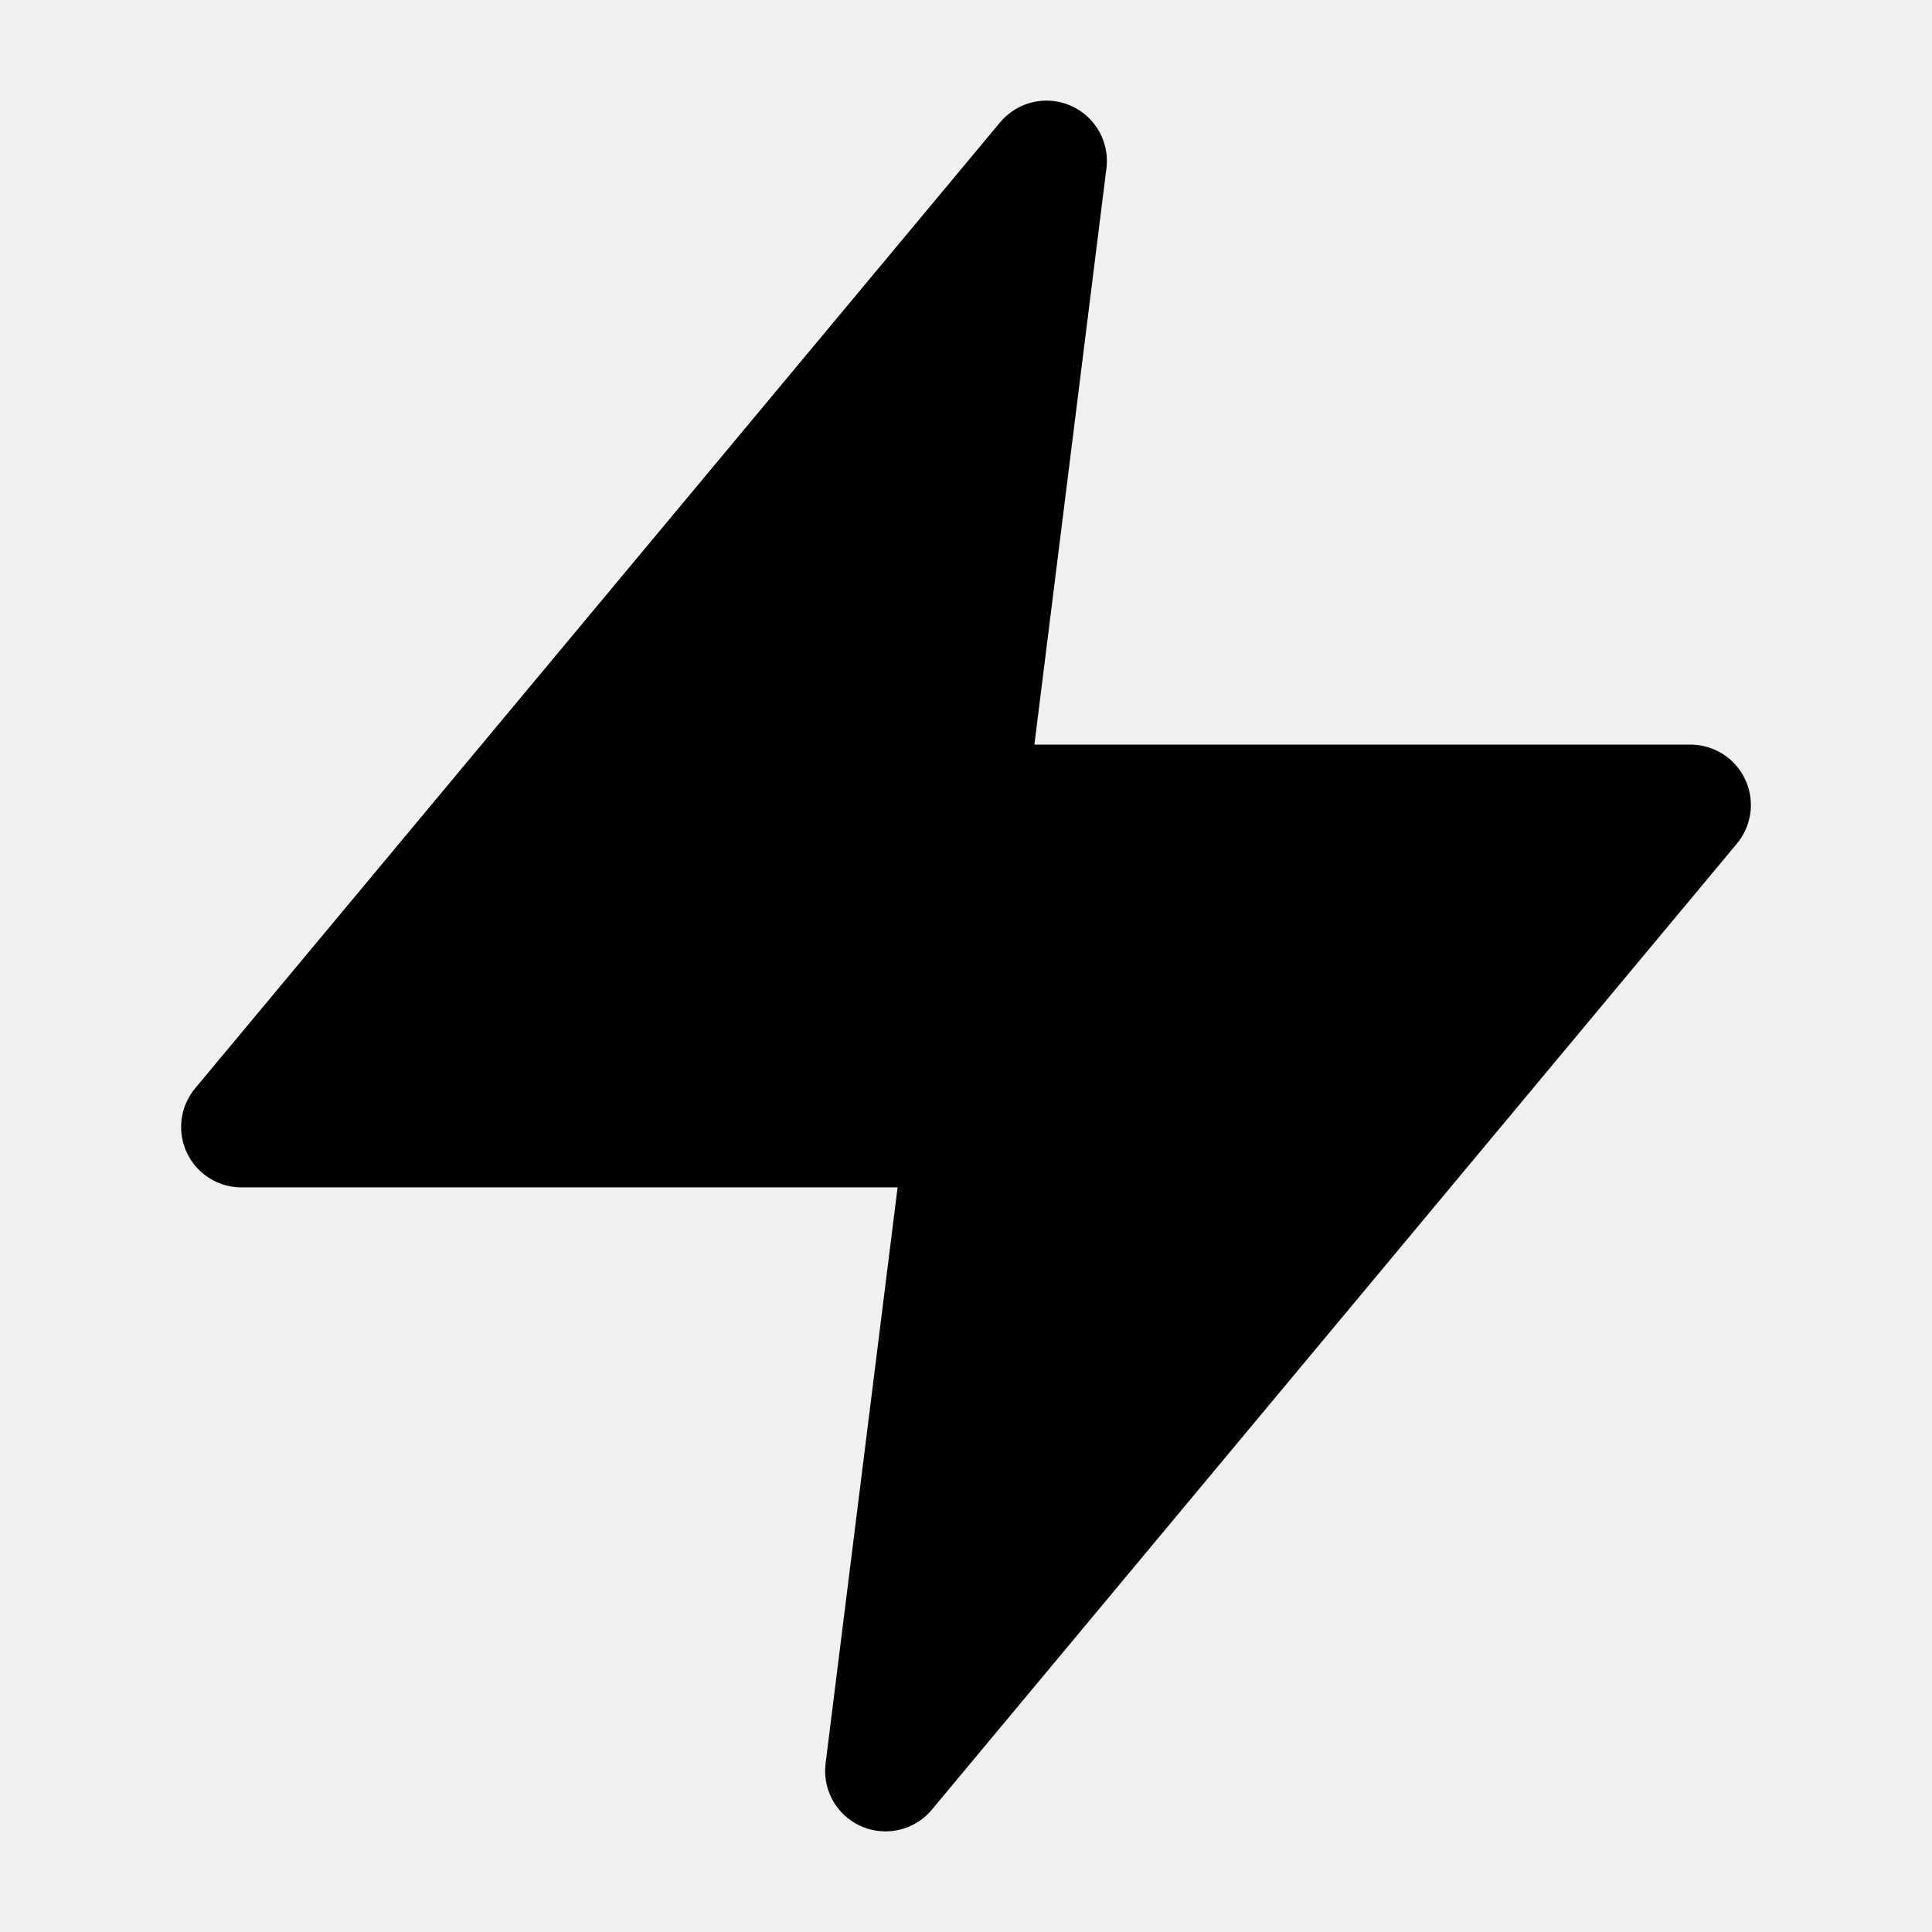
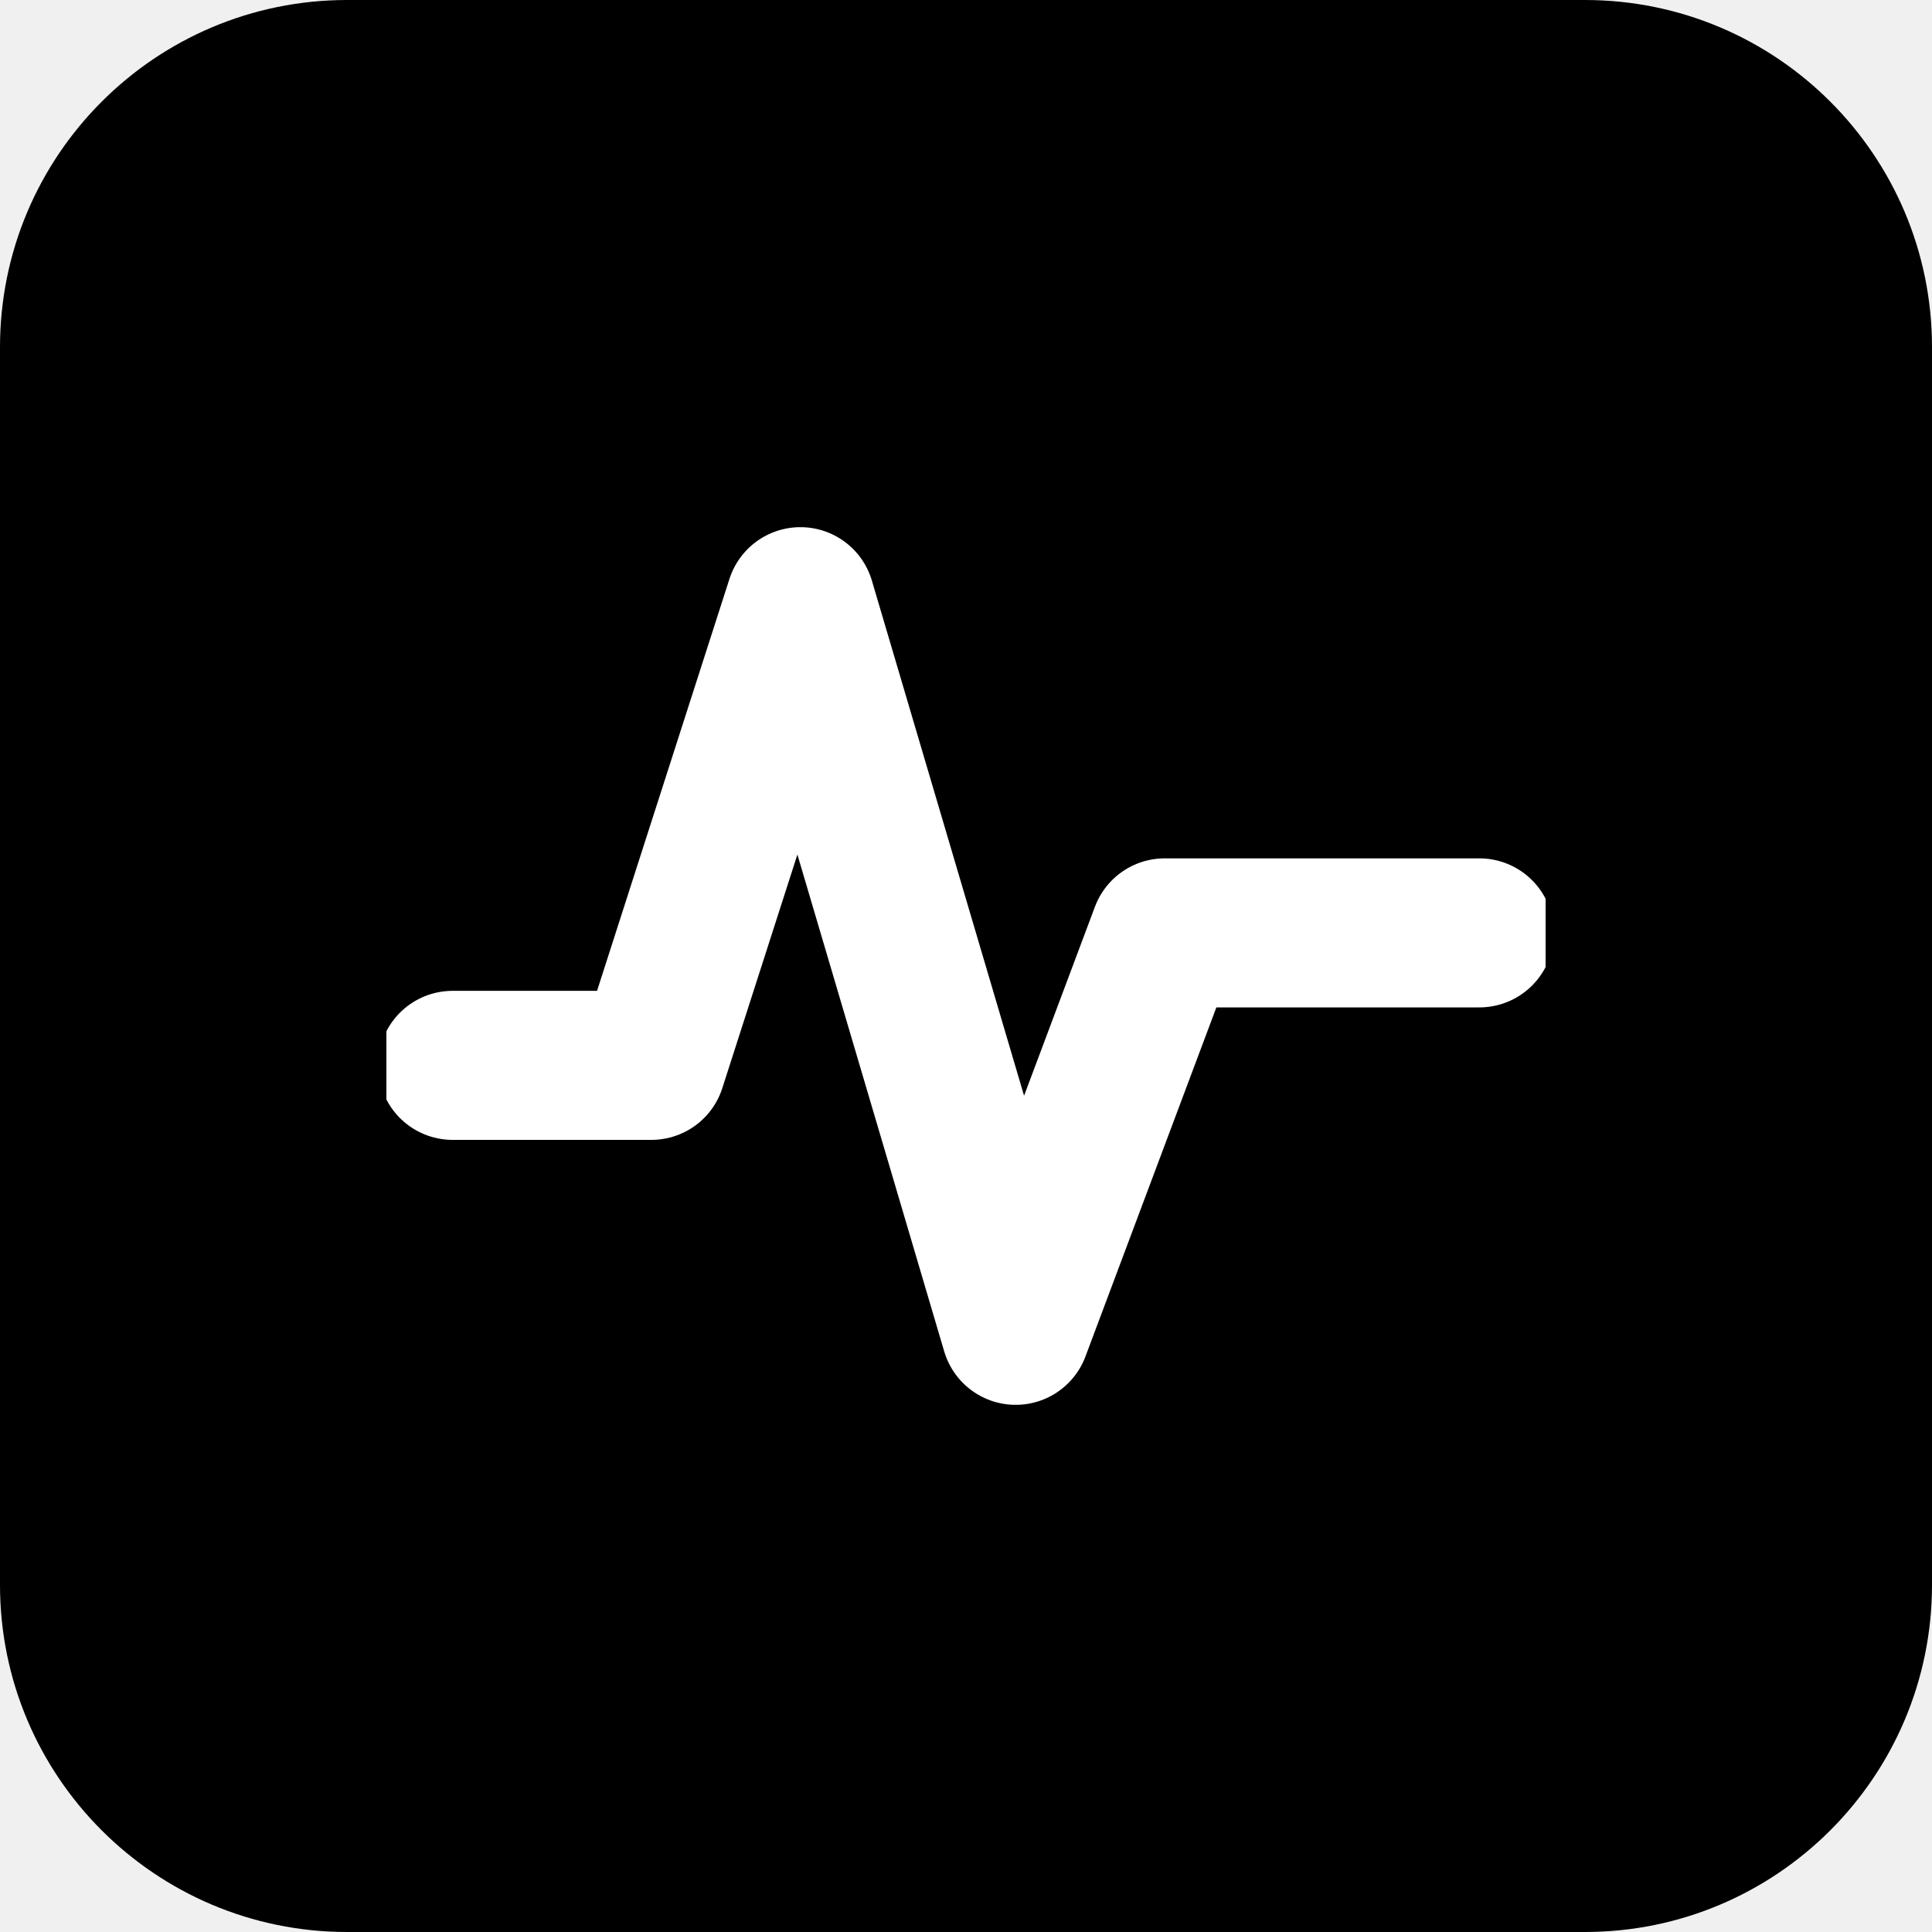
- <svg xmlns="http://www.w3.org/2000/svg" viewBox="0 0 24 24" fill="none">
-   <polygon points="13 2 3 14 12 14 11 22 21 10 12 10 13 2" fill="#000000" stroke="#000000" stroke-width="1.5" stroke-linecap="round" stroke-linejoin="round" />
+ <svg xmlns="http://www.w3.org/2000/svg" width="512" height="512" viewBox="0 0 512 512">
+   <rect width="512" height="512" rx="92" fill="#000" />
+   <svg x="102.4" y="124.343" width="307.2" height="263.314" viewBox="0 0 70 60" fill="none">
+     <path d="M4 36 L16 36 L25 8 L38 52 L47 28 L66 28" stroke="#fff" stroke-width="9" stroke-linecap="round" stroke-linejoin="round" />
+   </svg>
</svg>
